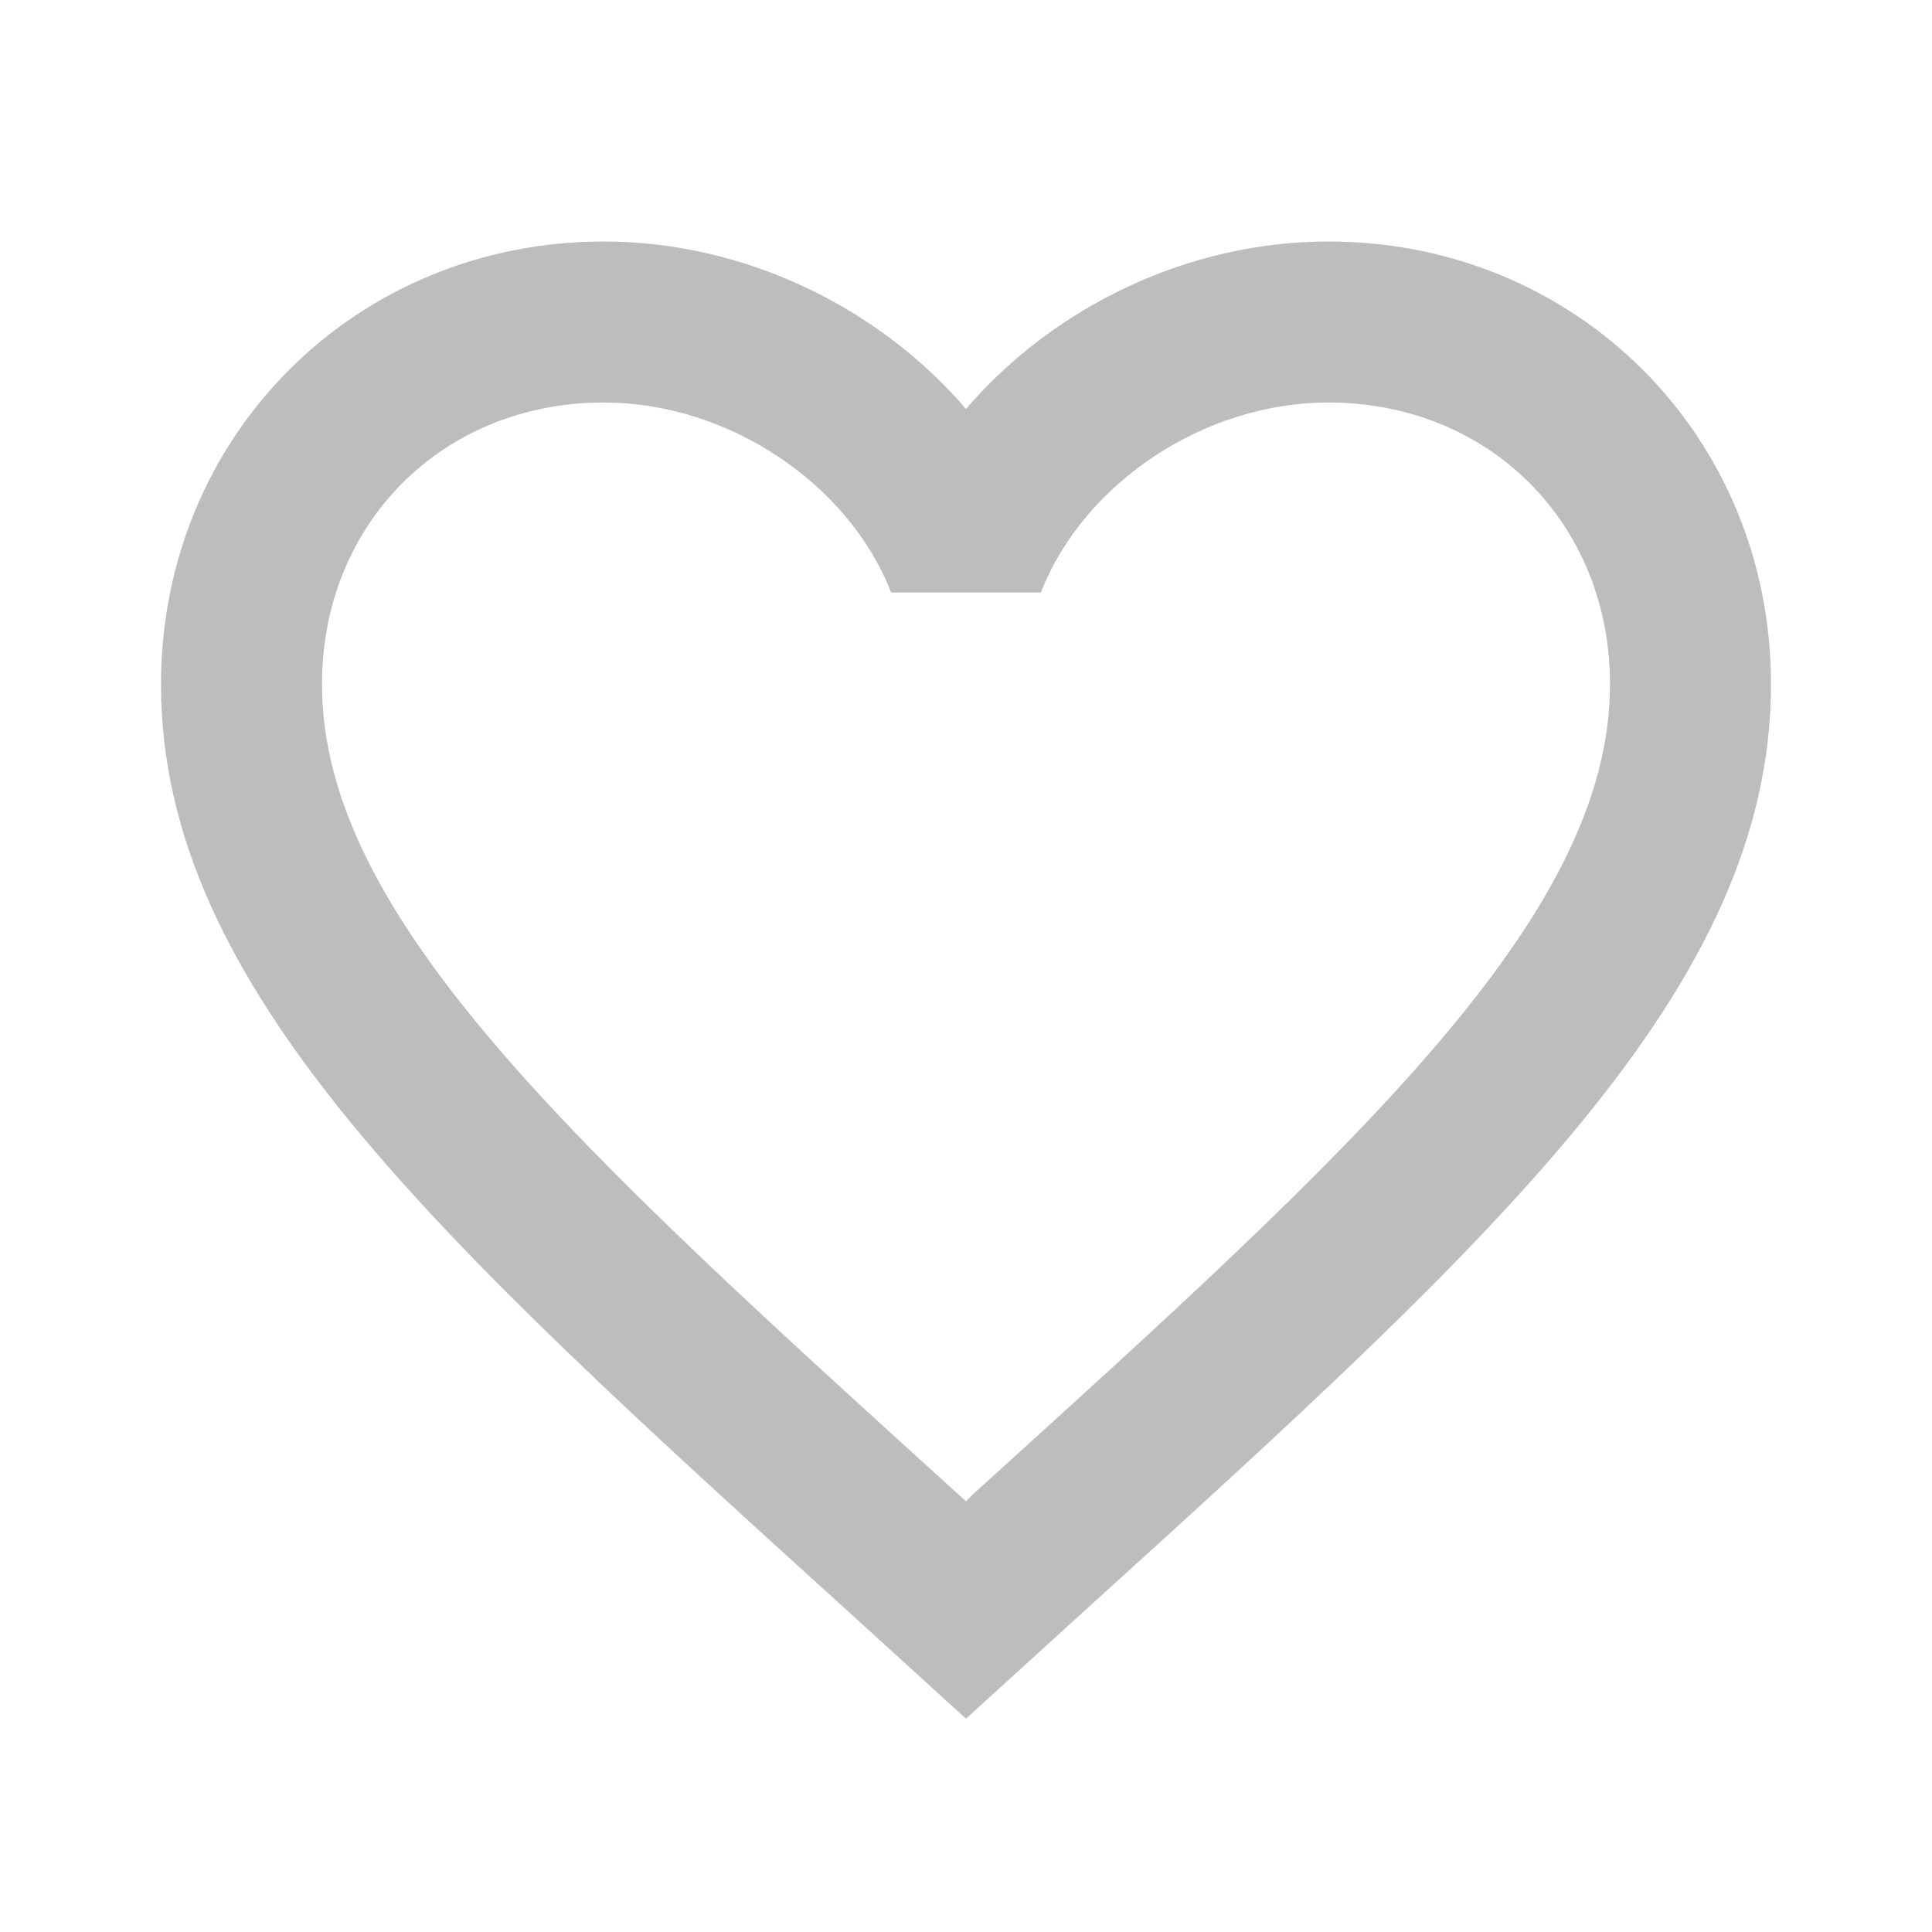
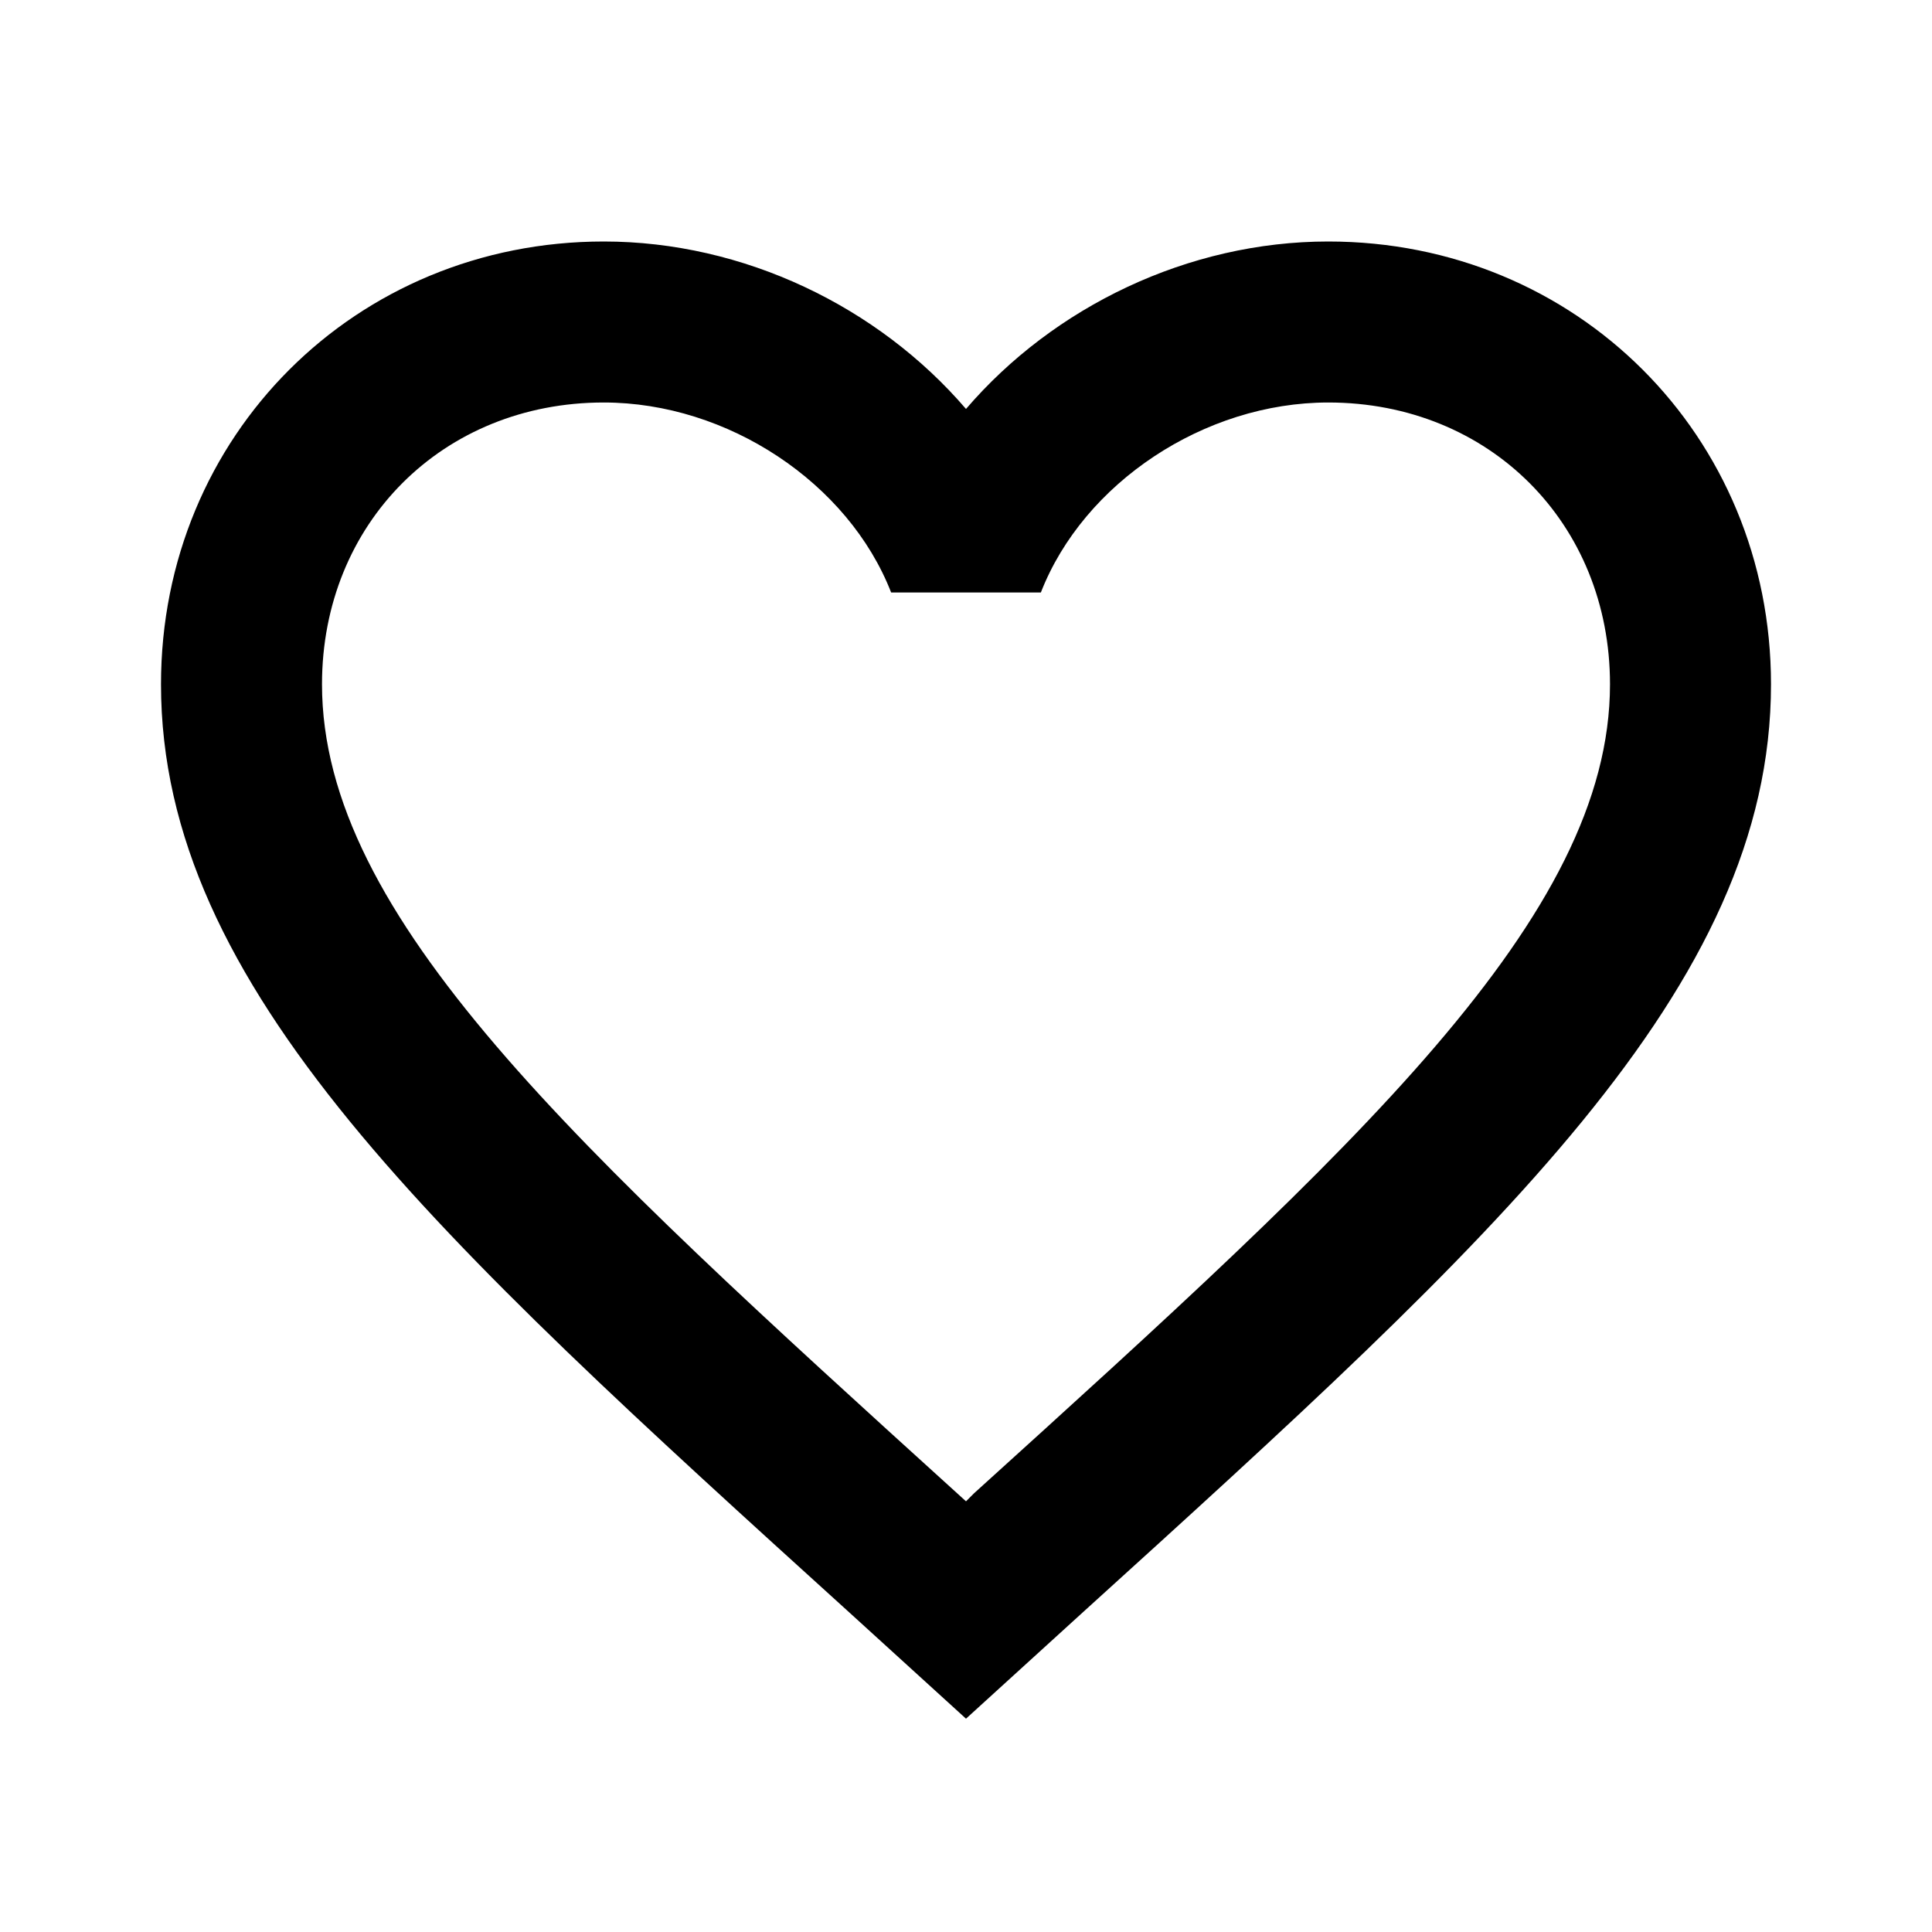
- <svg xmlns="http://www.w3.org/2000/svg" fill="none" viewBox="0 0 24 24">
-   <path fill="#BDBDBD" d="m12.1 18.55-.1.1-.11-.1C7.14 14.24 4 11.39 4 8.5 4 6.5 5.5 5 7.5 5c1.54 0 3.04 1 3.57 2.36h1.86C13.46 6 14.96 5 16.5 5c2 0 3.5 1.5 3.5 3.5 0 2.89-3.14 5.74-7.9 10.05ZM16.5 3c-1.74 0-3.41.81-4.5 2.08C10.91 3.81 9.24 3 7.5 3 4.42 3 2 5.41 2 8.5c0 3.77 3.4 6.86 8.55 11.53L12 21.35l1.45-1.32C18.6 15.36 22 12.27 22 8.5 22 5.41 19.58 3 16.5 3Z" />
+ <svg xmlns="http://www.w3.org/2000/svg" fill="currentColor" viewBox="0 0 24 24">
+   <path fill="currentColor" d="m12.1 18.55-.1.1-.11-.1C7.14 14.24 4 11.39 4 8.5 4 6.5 5.5 5 7.5 5c1.54 0 3.04 1 3.57 2.36h1.86C13.46 6 14.96 5 16.5 5c2 0 3.5 1.5 3.5 3.5 0 2.89-3.14 5.74-7.9 10.05ZM16.5 3c-1.74 0-3.41.81-4.5 2.08C10.91 3.81 9.24 3 7.5 3 4.42 3 2 5.41 2 8.5c0 3.77 3.4 6.86 8.55 11.53L12 21.35l1.45-1.32C18.6 15.36 22 12.27 22 8.5 22 5.41 19.58 3 16.5 3Z" />
</svg>
